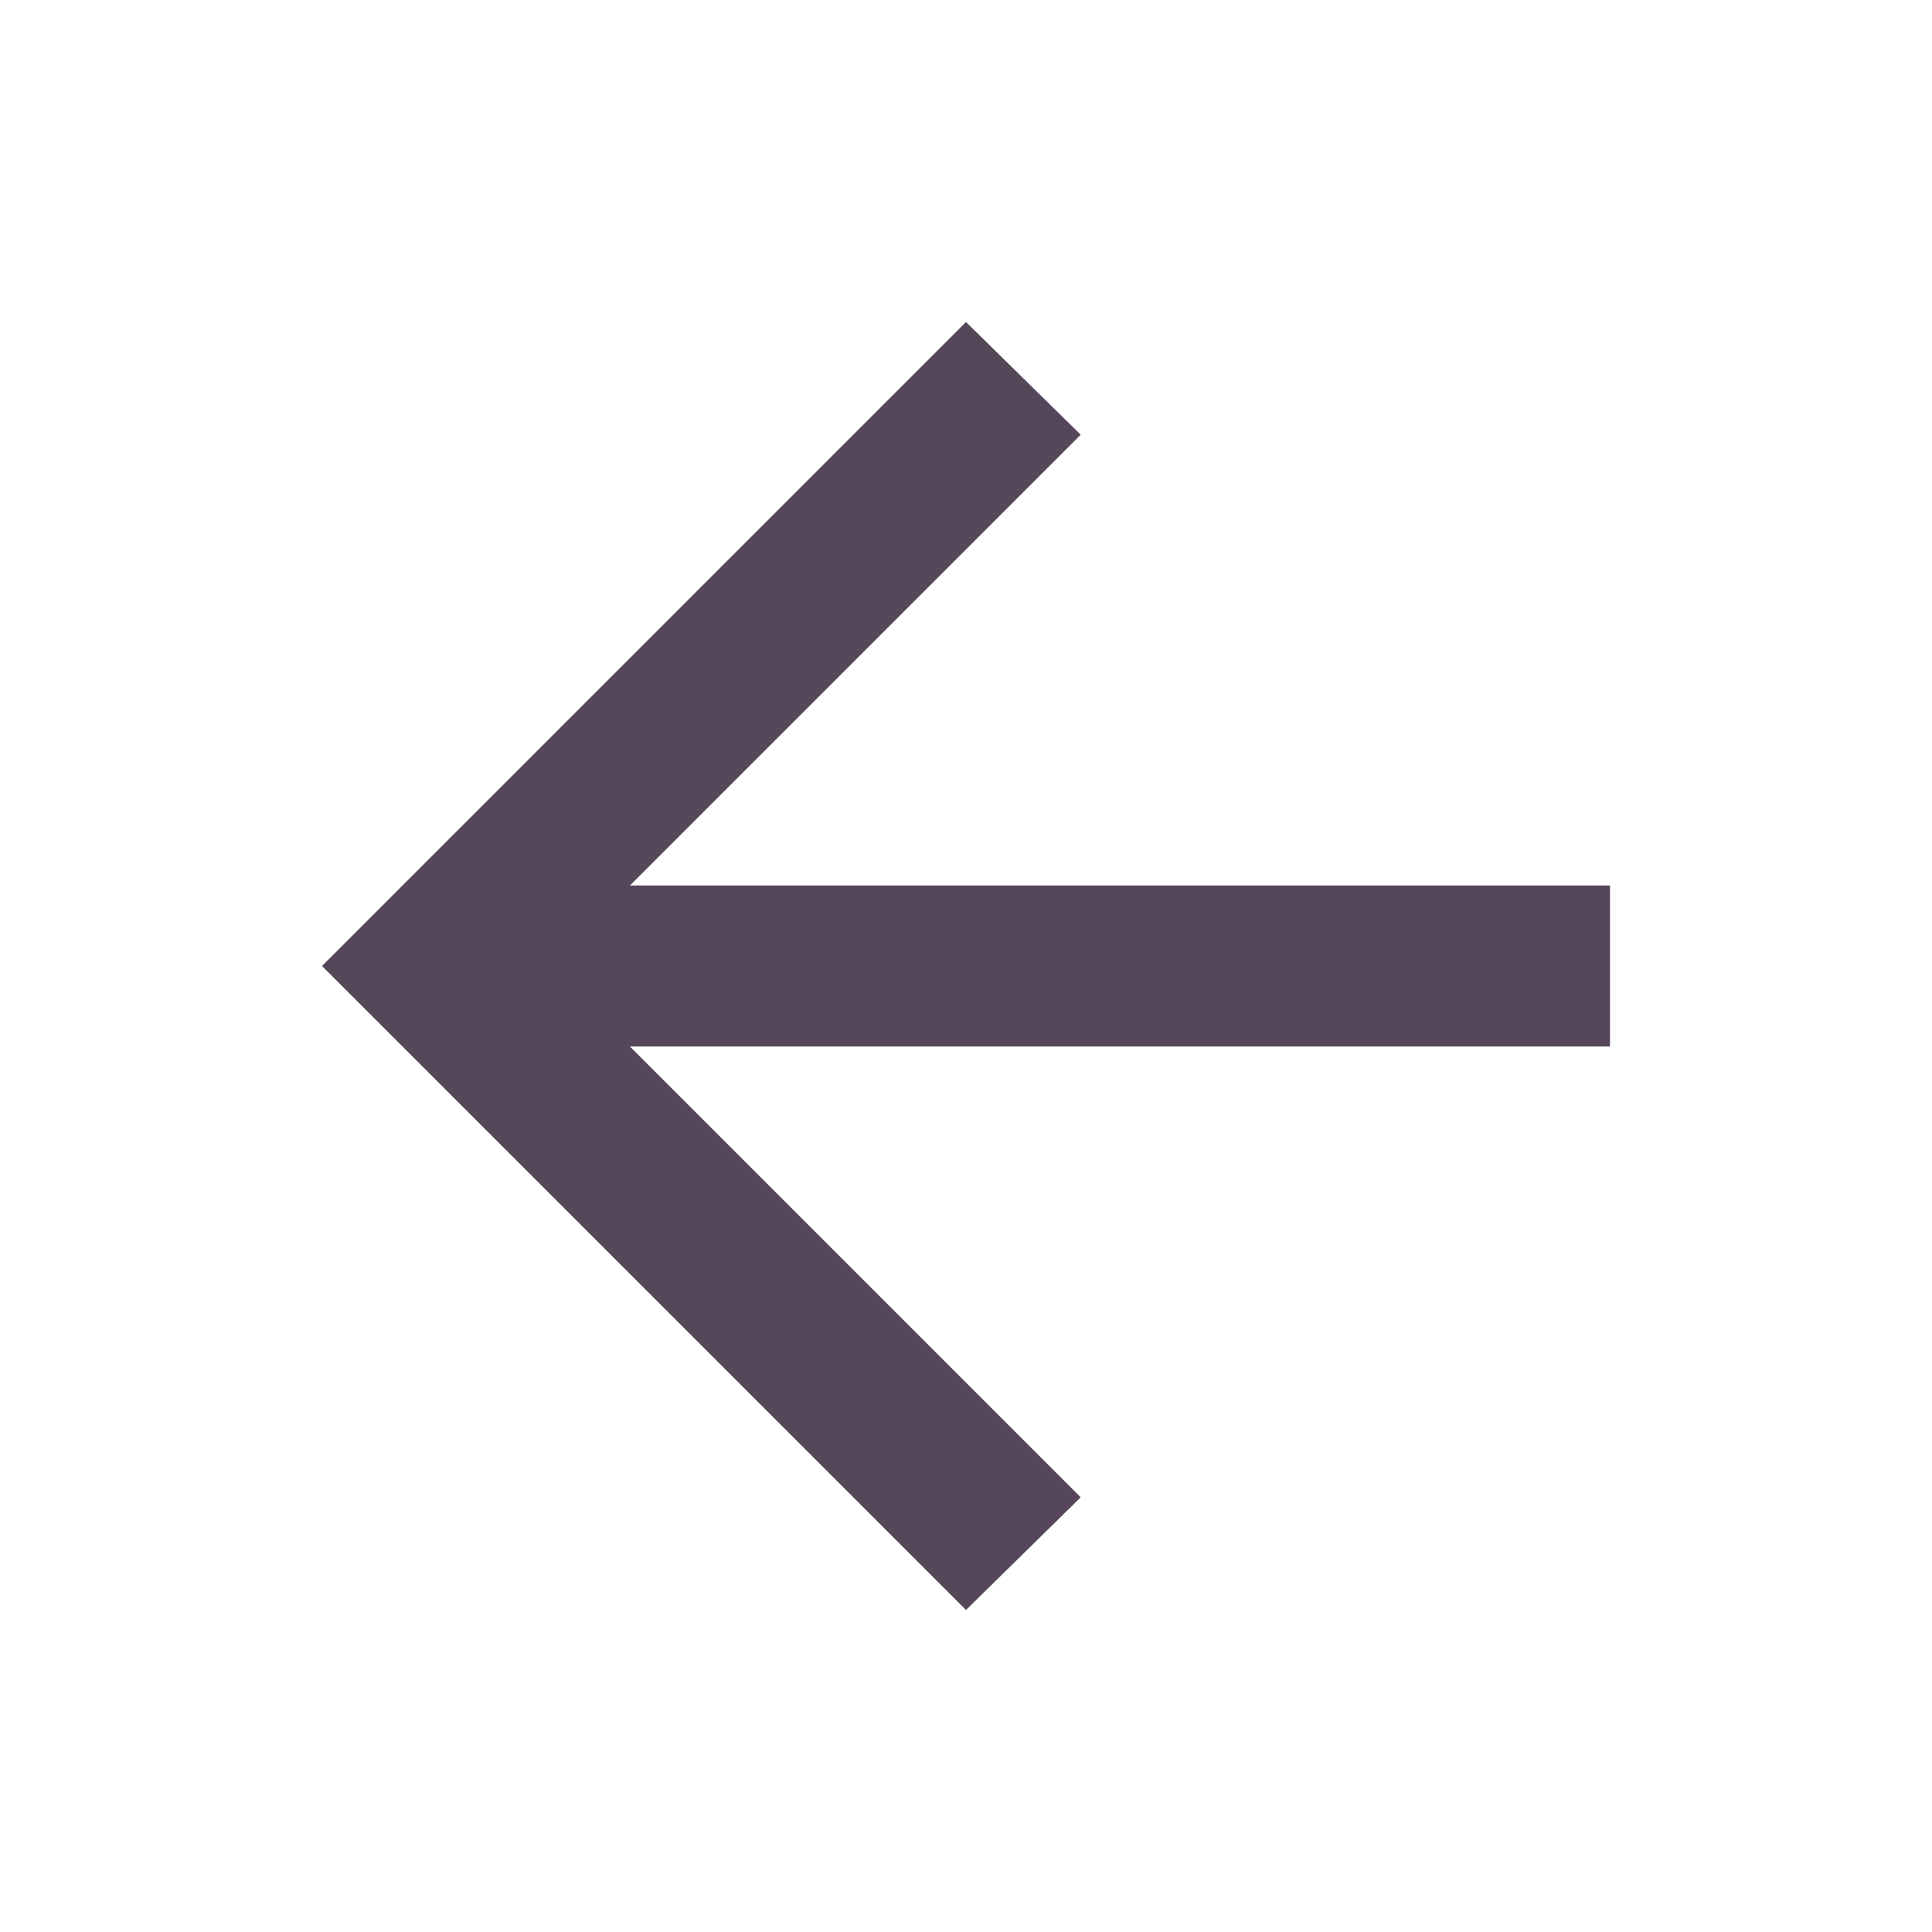
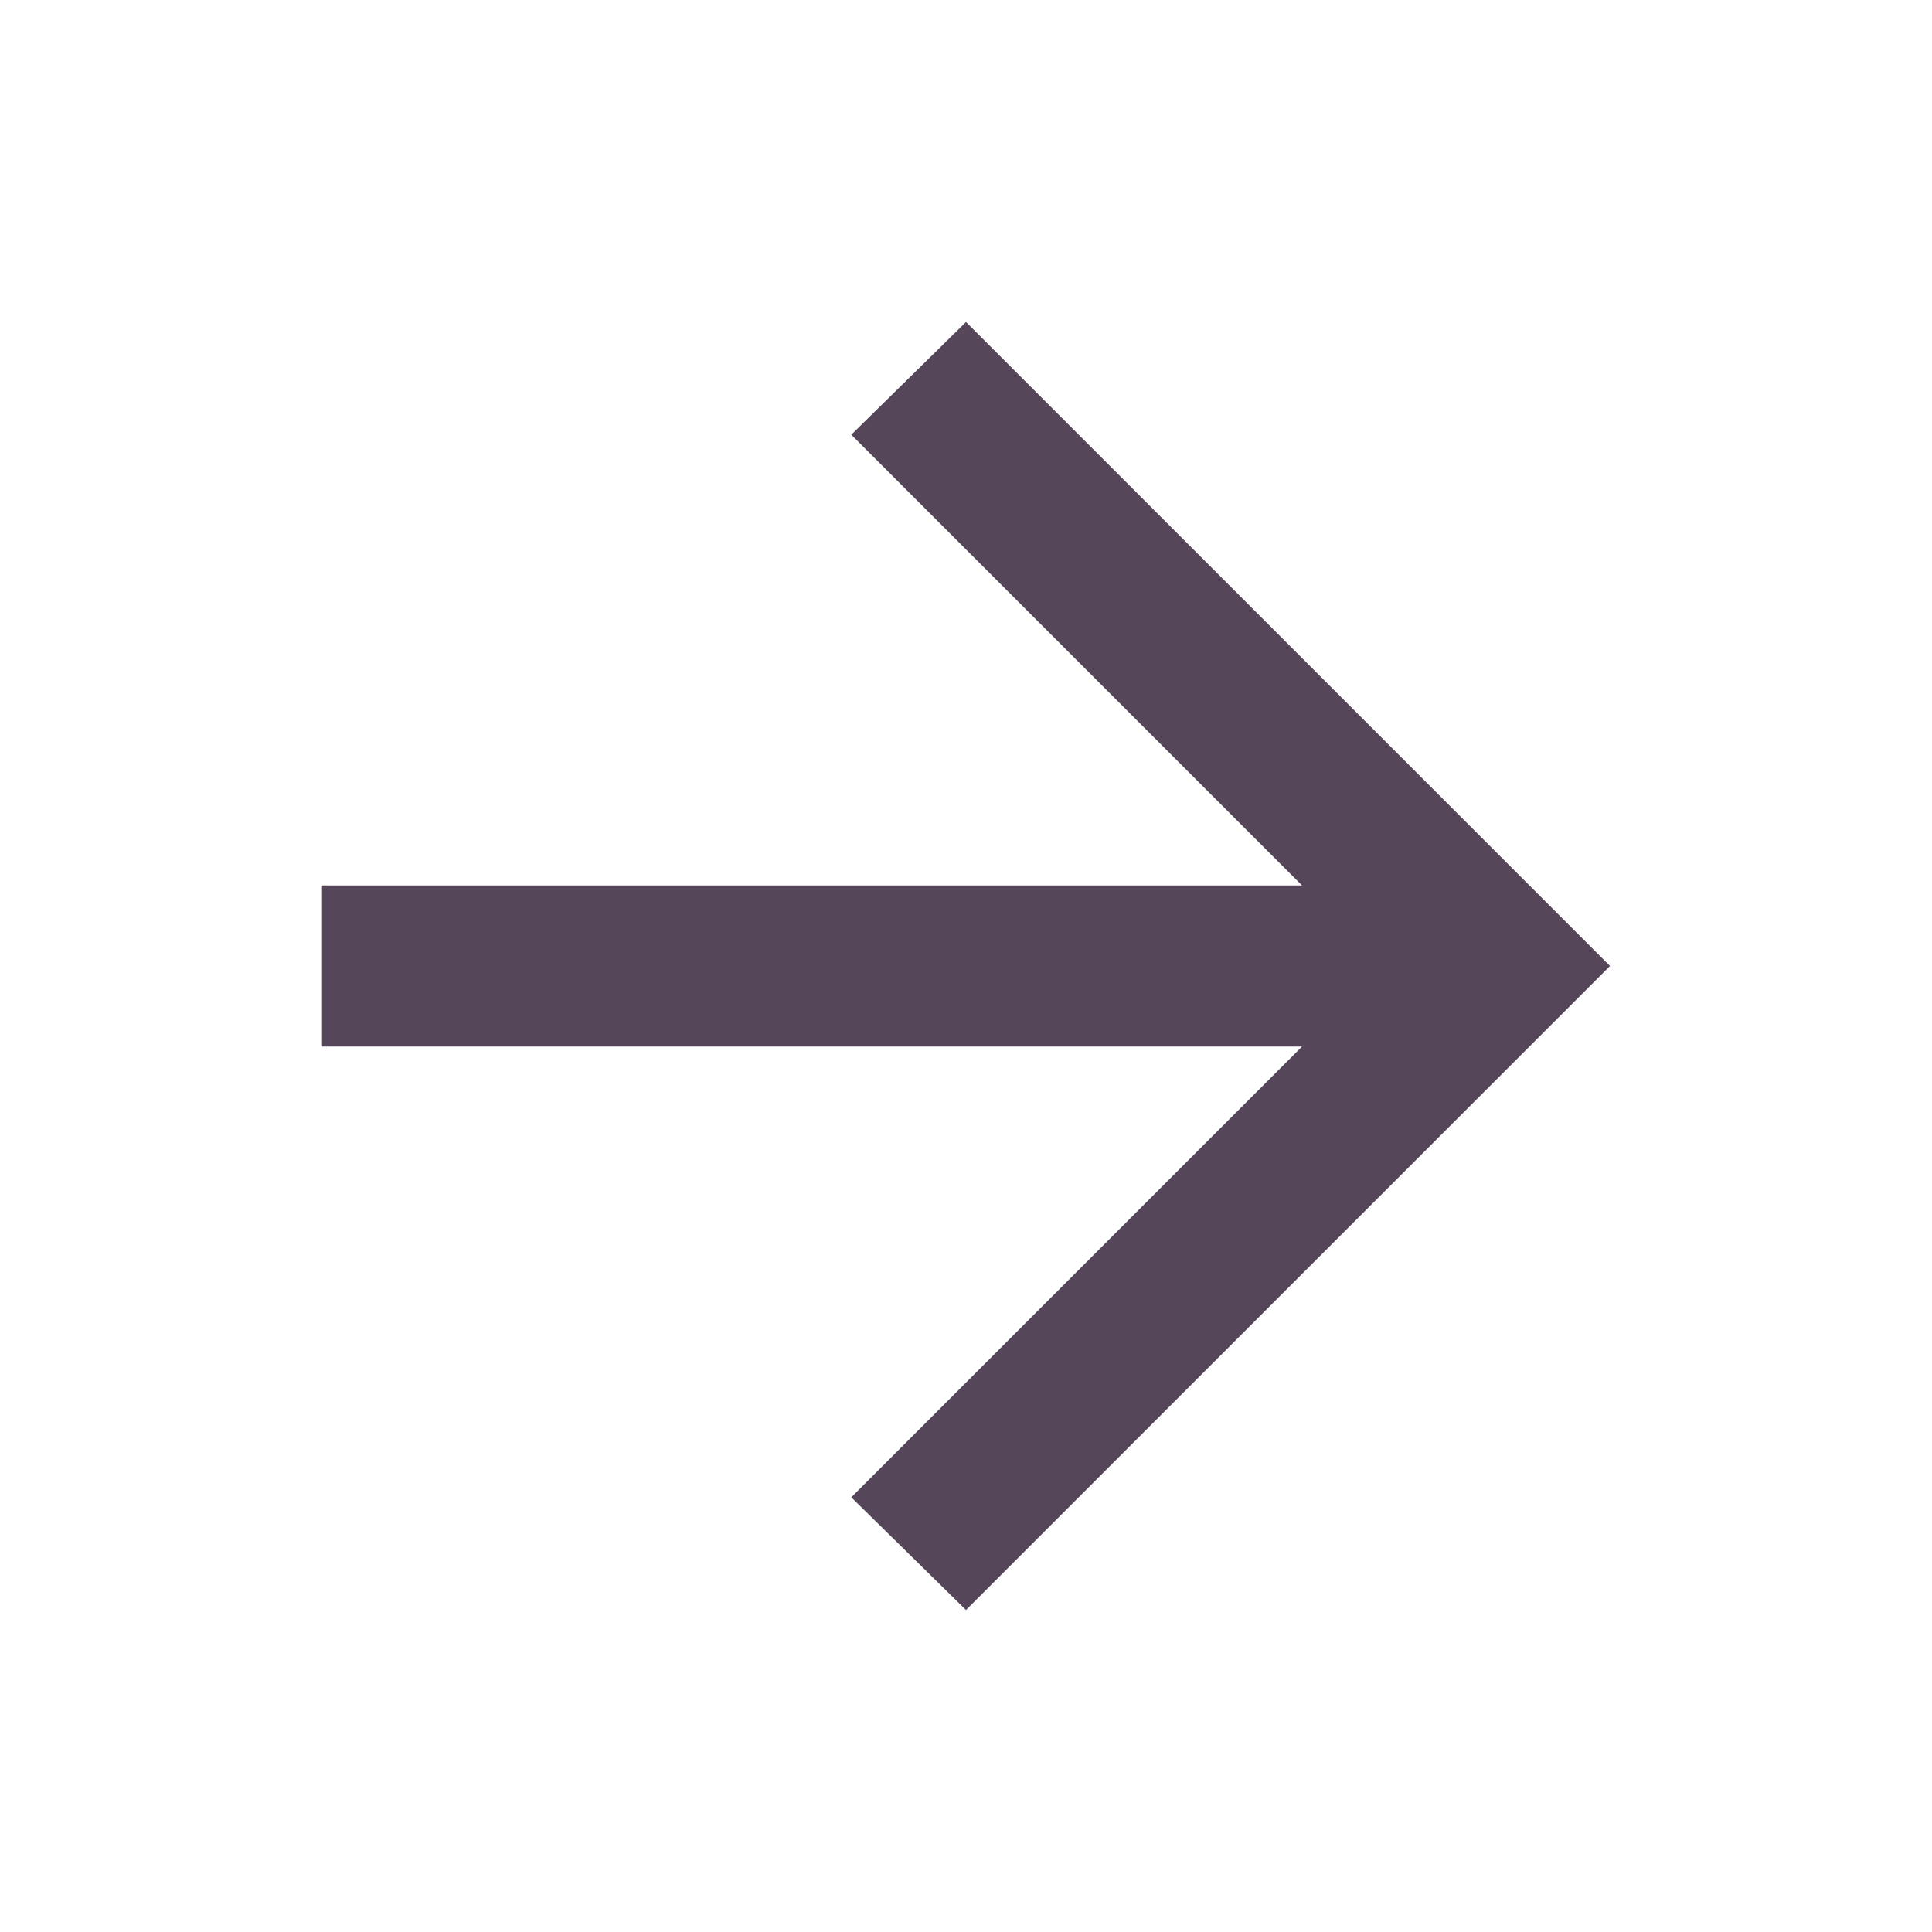
<svg xmlns="http://www.w3.org/2000/svg" width="24" height="24" viewBox="0 0 24 24" fill="none">
-   <path d="M7.825 11L20 11L20 13L7.825 13L13.425 18.6L12 20L4 12L12 4L13.425 5.4L7.825 11Z" fill="#554759" />
+   <path d="M16.175 13H4V11H16.175L10.575 5.4L12 4L20 12L12 20L10.575 18.6L16.175 13Z" fill="#554759" />
</svg>
